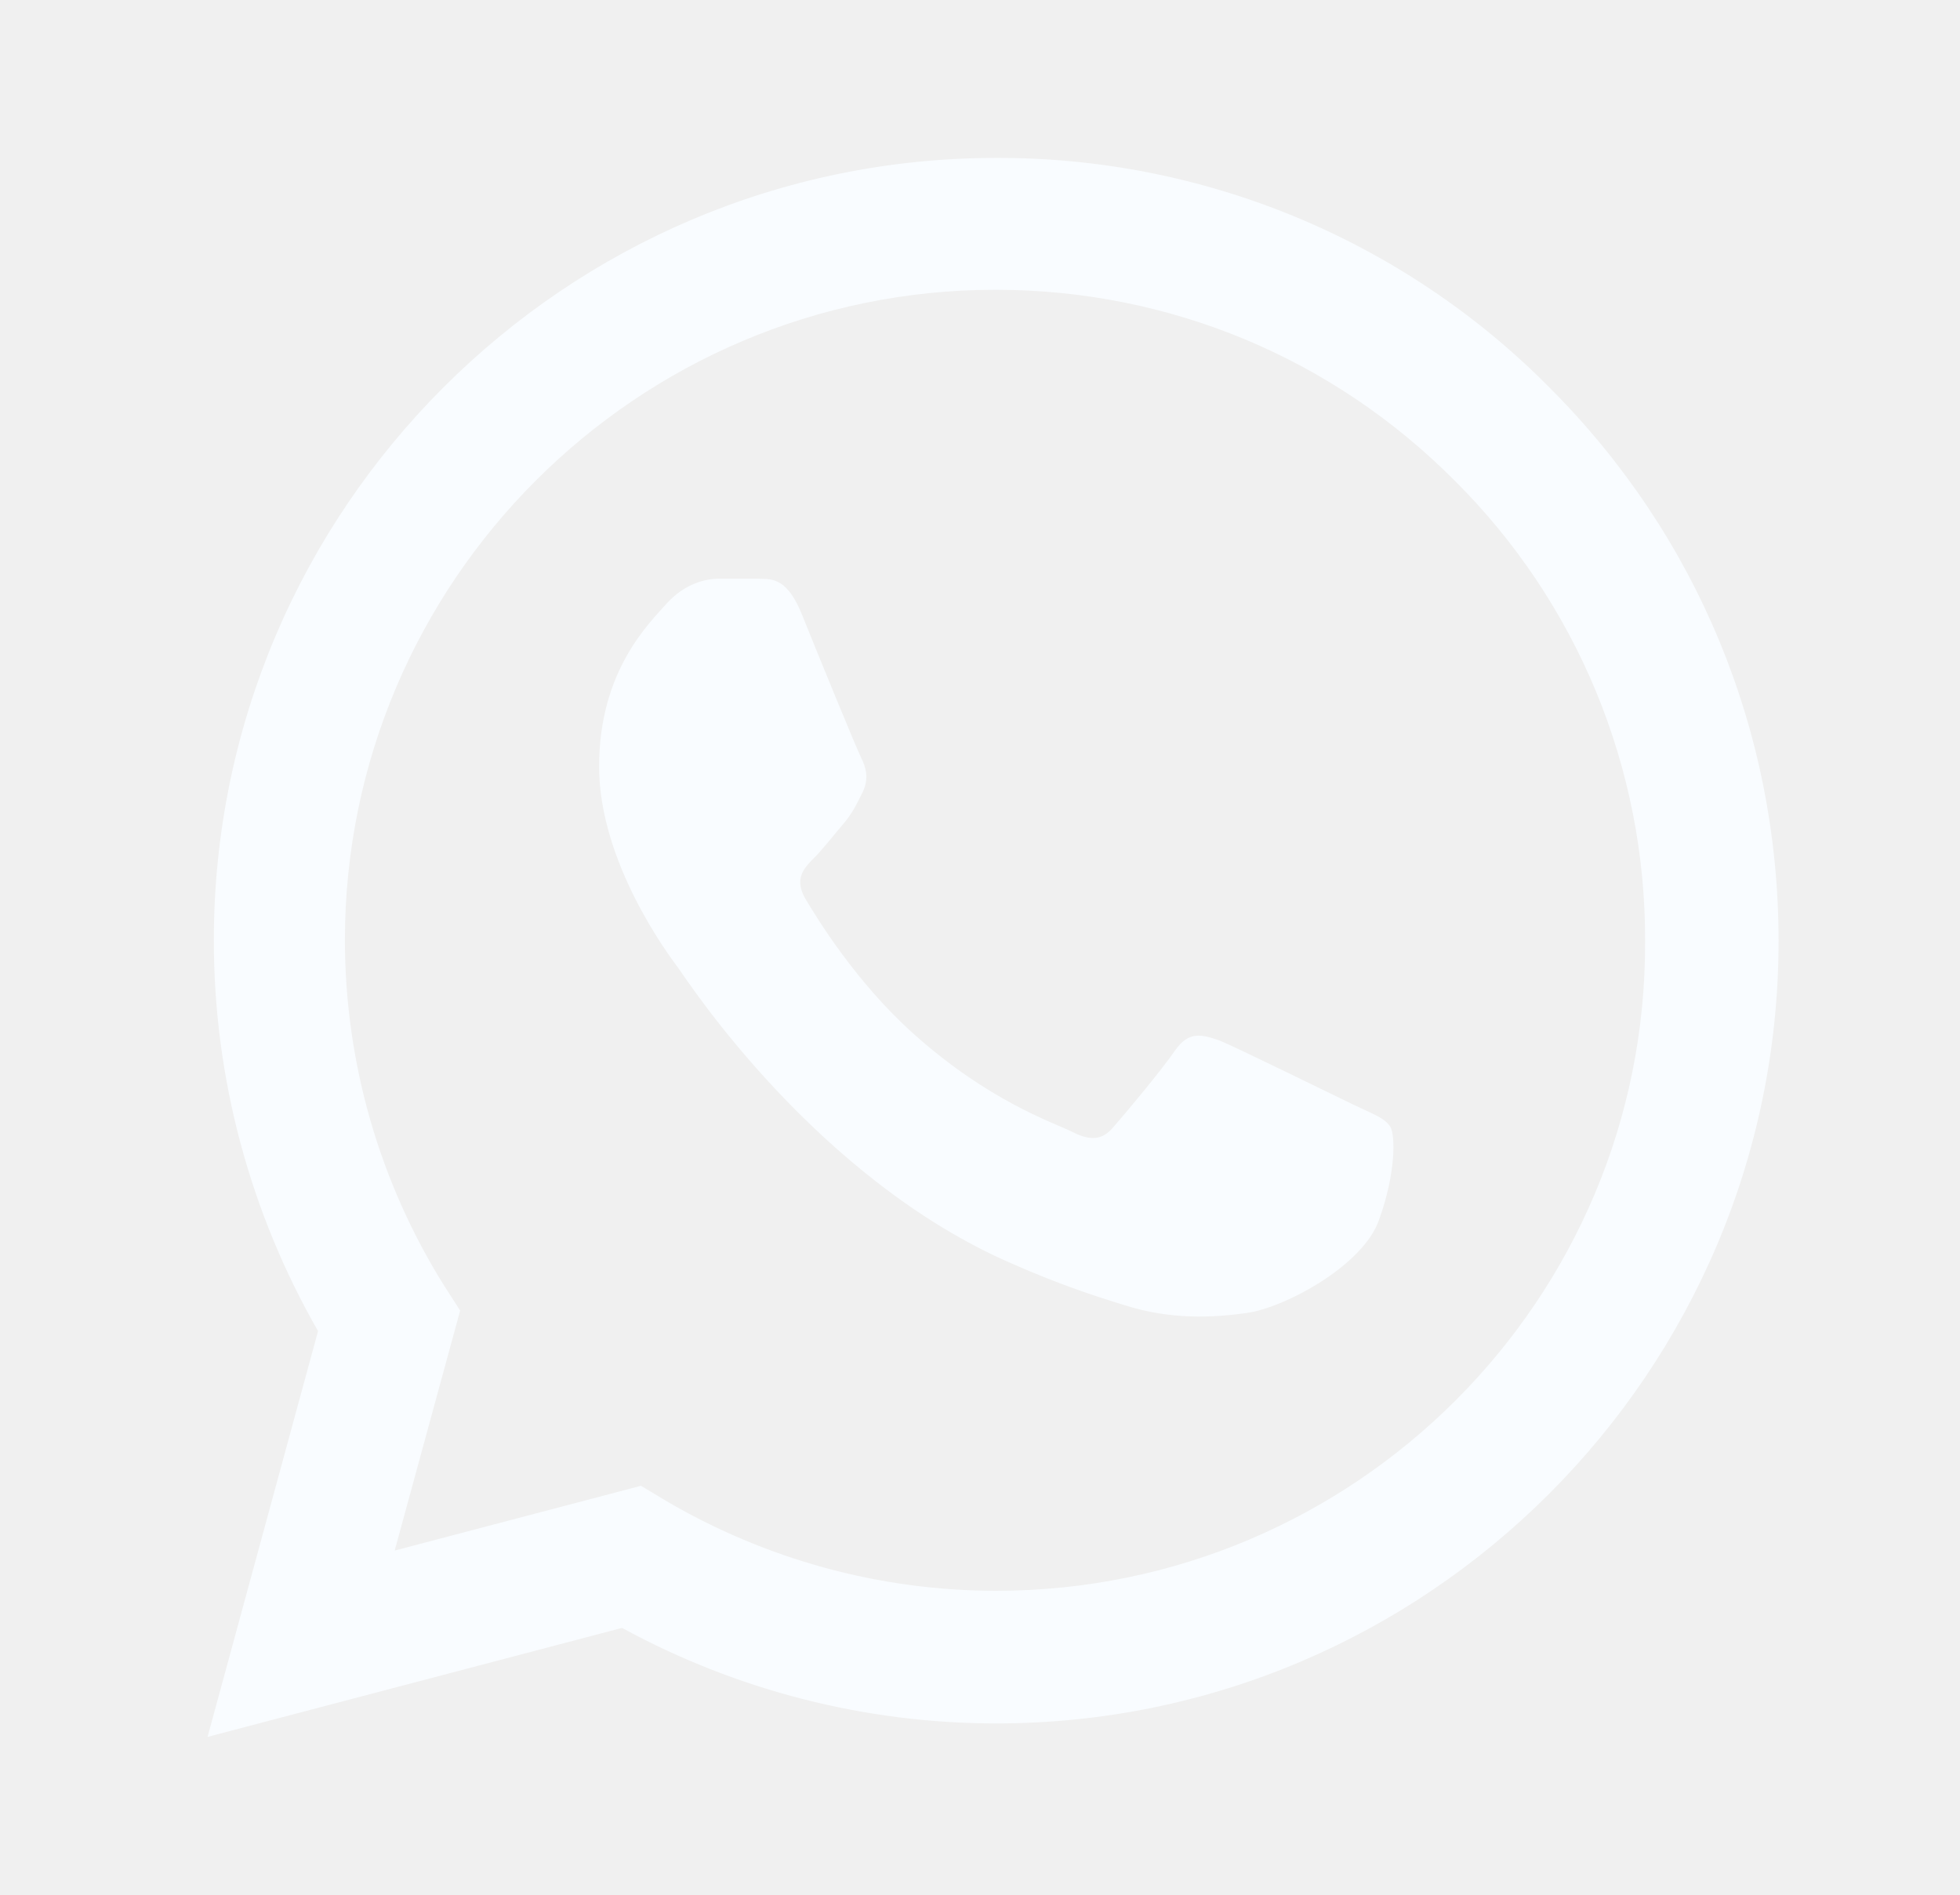
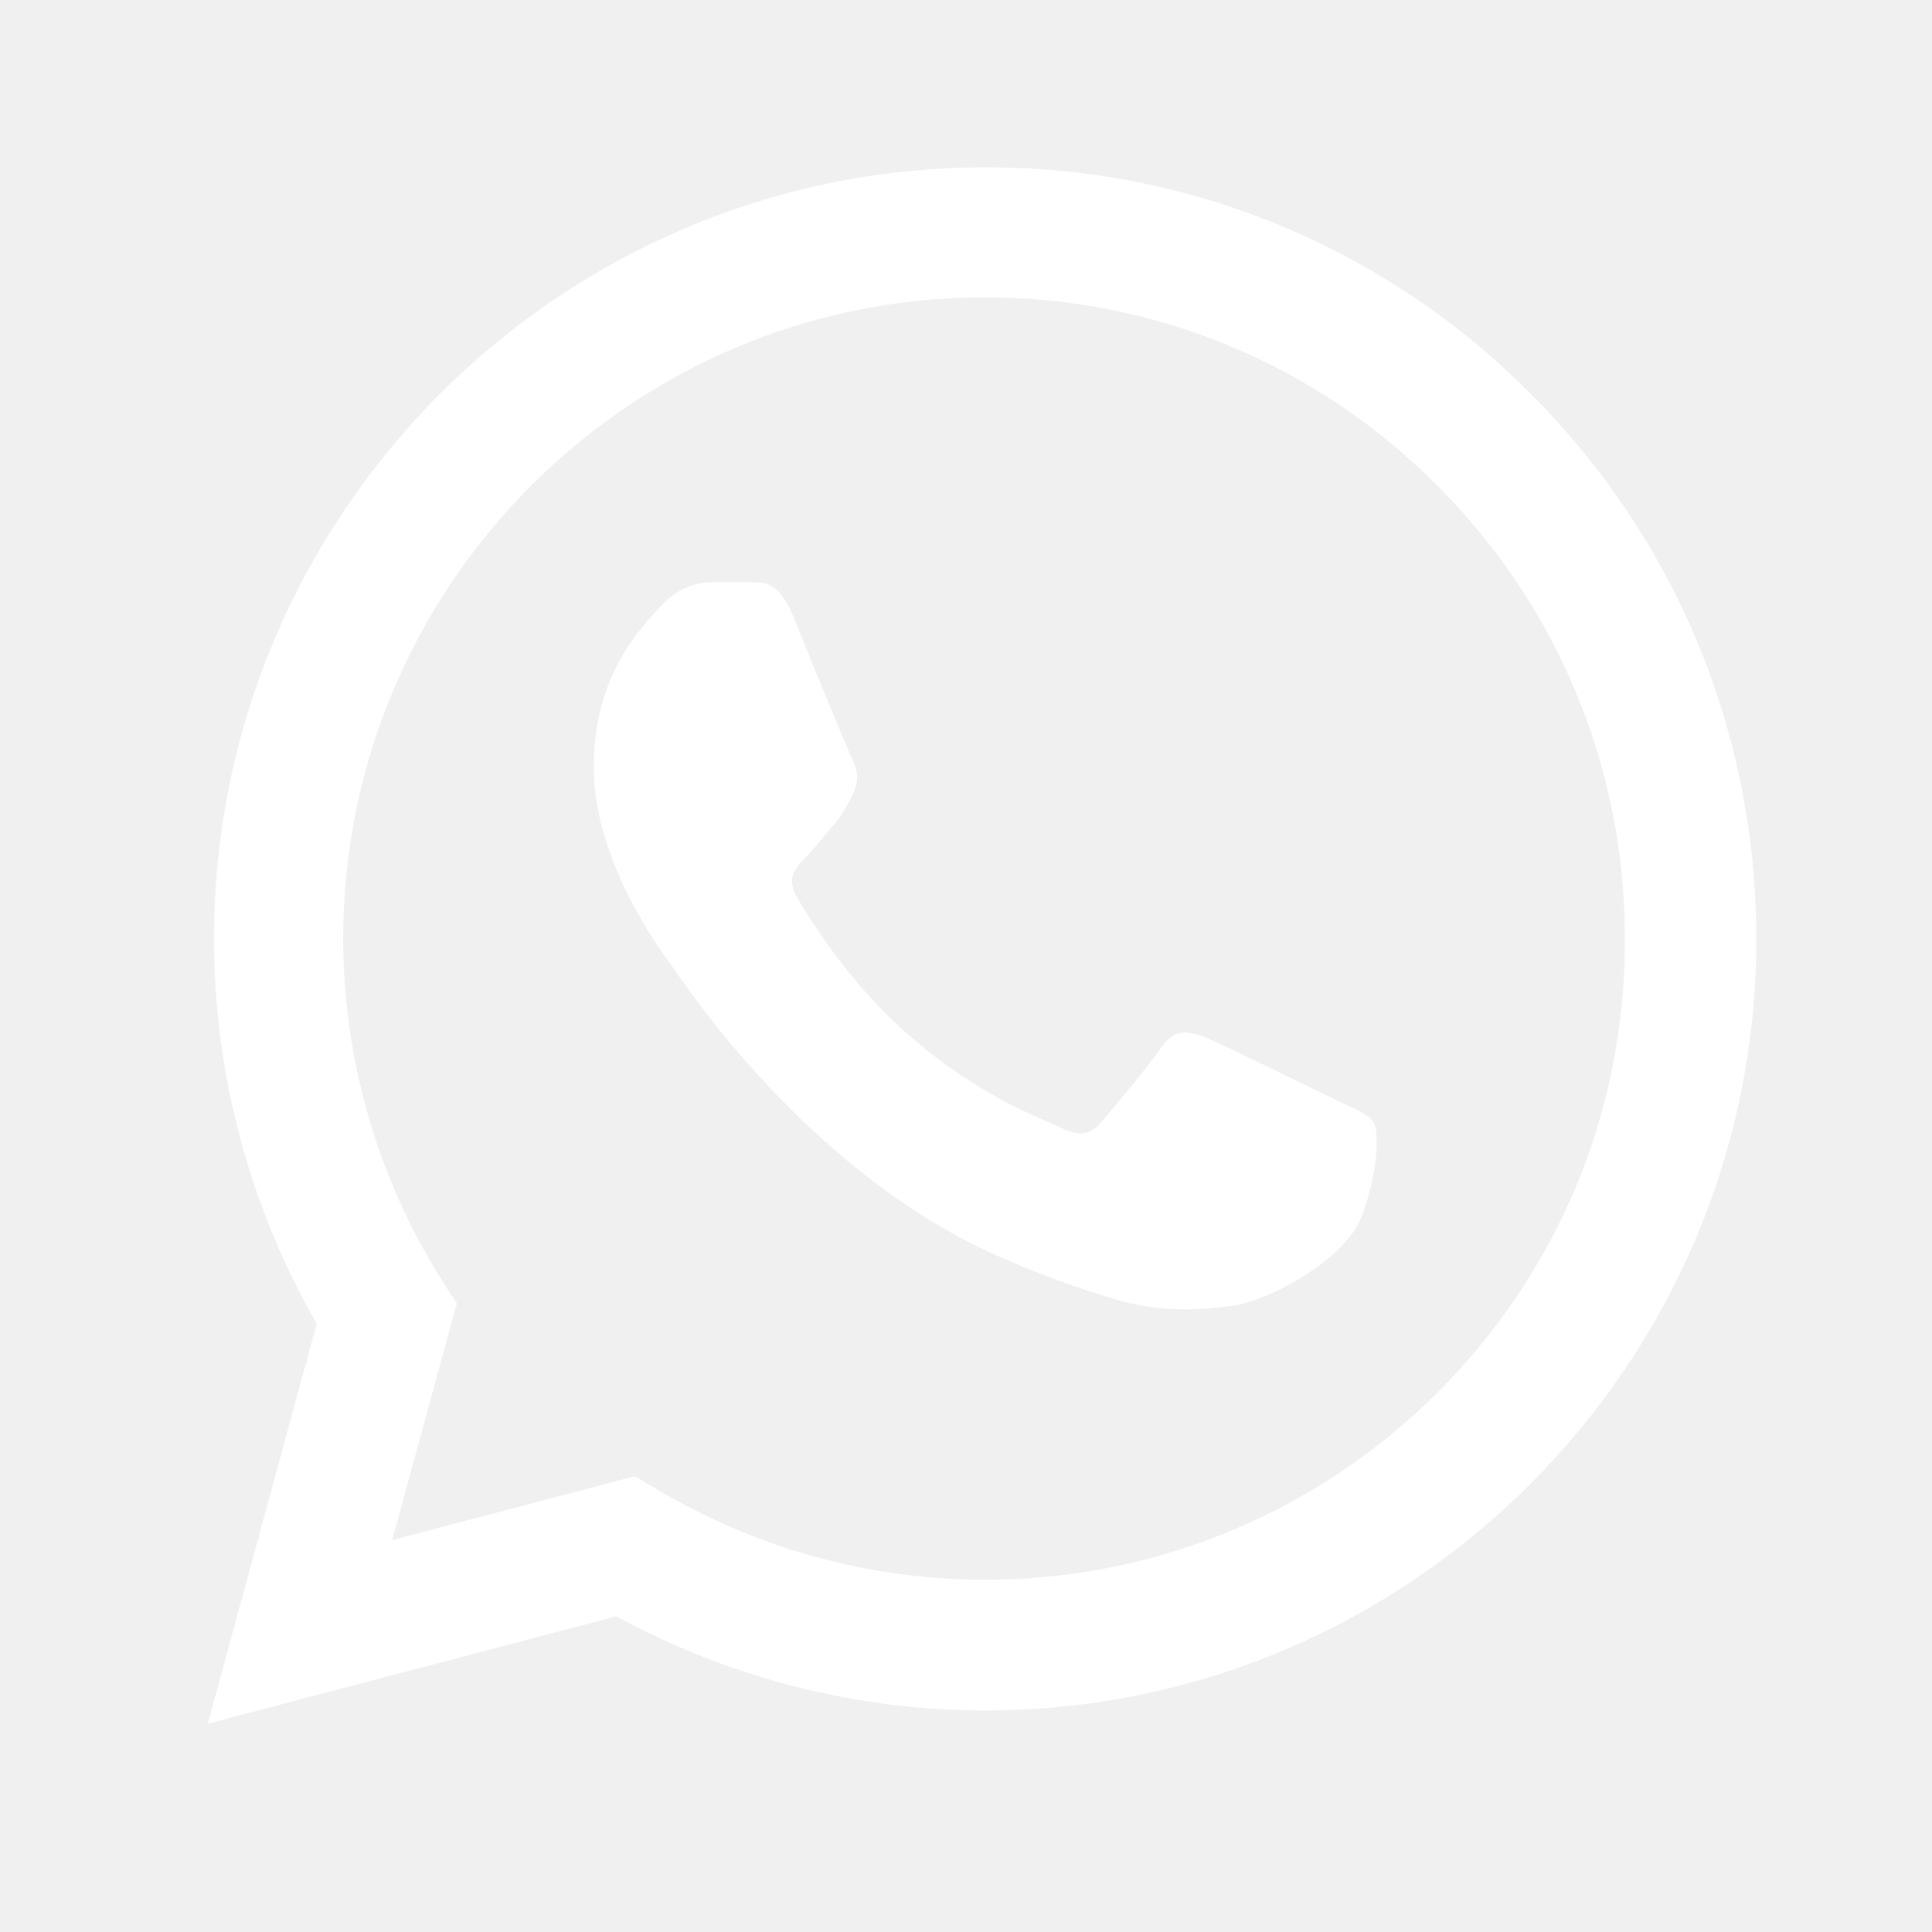
- <svg xmlns="http://www.w3.org/2000/svg" width="30" height="29" viewBox="0 0 30 29" fill="none">
+ <svg xmlns="http://www.w3.org/2000/svg" width="30" height="30" viewBox="0 0 30 30" fill="none">
  <g id="ic:baseline-whatsapp">
-     <path id="Vector" d="M23.718 5.933C22.611 4.814 21.291 3.927 19.837 3.323C18.383 2.72 16.823 2.412 15.248 2.417C8.651 2.417 3.273 7.794 3.273 14.392C3.273 16.506 3.829 18.56 4.868 20.373L3.177 26.584L9.521 24.916C11.273 25.871 13.242 26.378 15.248 26.378C21.846 26.378 27.223 21.001 27.223 14.404C27.223 11.202 25.978 8.193 23.718 5.933ZM15.248 24.348C13.46 24.348 11.708 23.865 10.173 22.959L9.811 22.741L6.041 23.732L7.043 20.059L6.802 19.684C5.808 18.098 5.281 16.264 5.279 14.392C5.279 8.906 9.75 4.435 15.236 4.435C17.894 4.435 20.395 5.474 22.268 7.359C23.196 8.282 23.931 9.38 24.431 10.589C24.93 11.799 25.185 13.095 25.18 14.404C25.205 19.89 20.734 24.348 15.248 24.348ZM20.71 16.905C20.408 16.76 18.933 16.035 18.668 15.926C18.39 15.83 18.196 15.781 17.991 16.071C17.785 16.373 17.218 17.05 17.048 17.243C16.879 17.449 16.698 17.473 16.396 17.316C16.094 17.171 15.127 16.845 13.991 15.83C13.097 15.032 12.505 14.053 12.324 13.751C12.155 13.449 12.3 13.292 12.457 13.135C12.59 13.002 12.759 12.785 12.904 12.615C13.049 12.446 13.109 12.313 13.206 12.12C13.303 11.915 13.254 11.745 13.182 11.6C13.109 11.455 12.505 9.981 12.263 9.377C12.022 8.797 11.768 8.87 11.587 8.857H11.007C10.801 8.857 10.487 8.93 10.209 9.232C9.943 9.534 9.17 10.259 9.17 11.733C9.17 13.207 10.245 14.633 10.39 14.827C10.536 15.032 12.505 18.053 15.502 19.346C16.215 19.66 16.77 19.841 17.206 19.974C17.918 20.204 18.571 20.168 19.09 20.095C19.671 20.01 20.867 19.37 21.108 18.669C21.362 17.968 21.362 17.376 21.278 17.243C21.193 17.11 21.012 17.05 20.71 16.905Z" fill="#F9FCFF" />
+     <path id="Vector" d="M23.768 6.115C22.66 4.996 21.341 4.109 19.887 3.505C18.432 2.901 16.872 2.593 15.298 2.599C8.7 2.599 3.323 7.976 3.323 14.573C3.323 16.688 3.879 18.742 4.918 20.555L3.227 26.765L9.57 25.098C11.322 26.052 13.292 26.56 15.298 26.56C21.895 26.56 27.272 21.183 27.272 14.585C27.272 11.383 26.028 8.375 23.768 6.115ZM15.298 24.53C13.509 24.53 11.757 24.047 10.223 23.14L9.86 22.923L6.09 23.914L7.093 20.24L6.852 19.866C5.858 18.279 5.33 16.445 5.329 14.573C5.329 9.087 9.8 4.617 15.286 4.617C17.944 4.617 20.445 5.656 22.318 7.541C23.246 8.464 23.98 9.562 24.48 10.771C24.98 11.98 25.235 13.277 25.23 14.585C25.255 20.071 20.784 24.53 15.298 24.53ZM20.759 17.087C20.457 16.942 18.983 16.217 18.717 16.108C18.439 16.011 18.246 15.963 18.041 16.253C17.835 16.555 17.267 17.232 17.098 17.425C16.929 17.63 16.748 17.654 16.446 17.497C16.144 17.352 15.177 17.026 14.041 16.011C13.147 15.214 12.555 14.235 12.374 13.933C12.204 13.631 12.35 13.474 12.507 13.317C12.639 13.184 12.809 12.966 12.954 12.797C13.099 12.628 13.159 12.495 13.256 12.302C13.352 12.096 13.304 11.927 13.232 11.782C13.159 11.637 12.555 10.163 12.313 9.559C12.072 8.979 11.818 9.051 11.637 9.039H11.057C10.851 9.039 10.537 9.112 10.259 9.414C9.993 9.716 9.22 10.441 9.22 11.915C9.22 13.389 10.295 14.815 10.44 15.008C10.585 15.214 12.555 18.235 15.552 19.527C16.265 19.842 16.82 20.023 17.255 20.156C17.968 20.385 18.621 20.349 19.14 20.277C19.72 20.192 20.917 19.552 21.158 18.851C21.412 18.15 21.412 17.558 21.327 17.425C21.243 17.292 21.062 17.232 20.759 17.087Z" fill="#fff" />
  </g>
+   <defs>
+     <linearGradient id="paint0_linear_199_456" x1="3.85" y1="2.599" x2="30.784" y2="22.641" gradientUnits="userSpaceOnUse">
+       <stop />
+       <stop offset="1" stop-color="#fff" />
+     </linearGradient>
+   </defs>
</svg>
